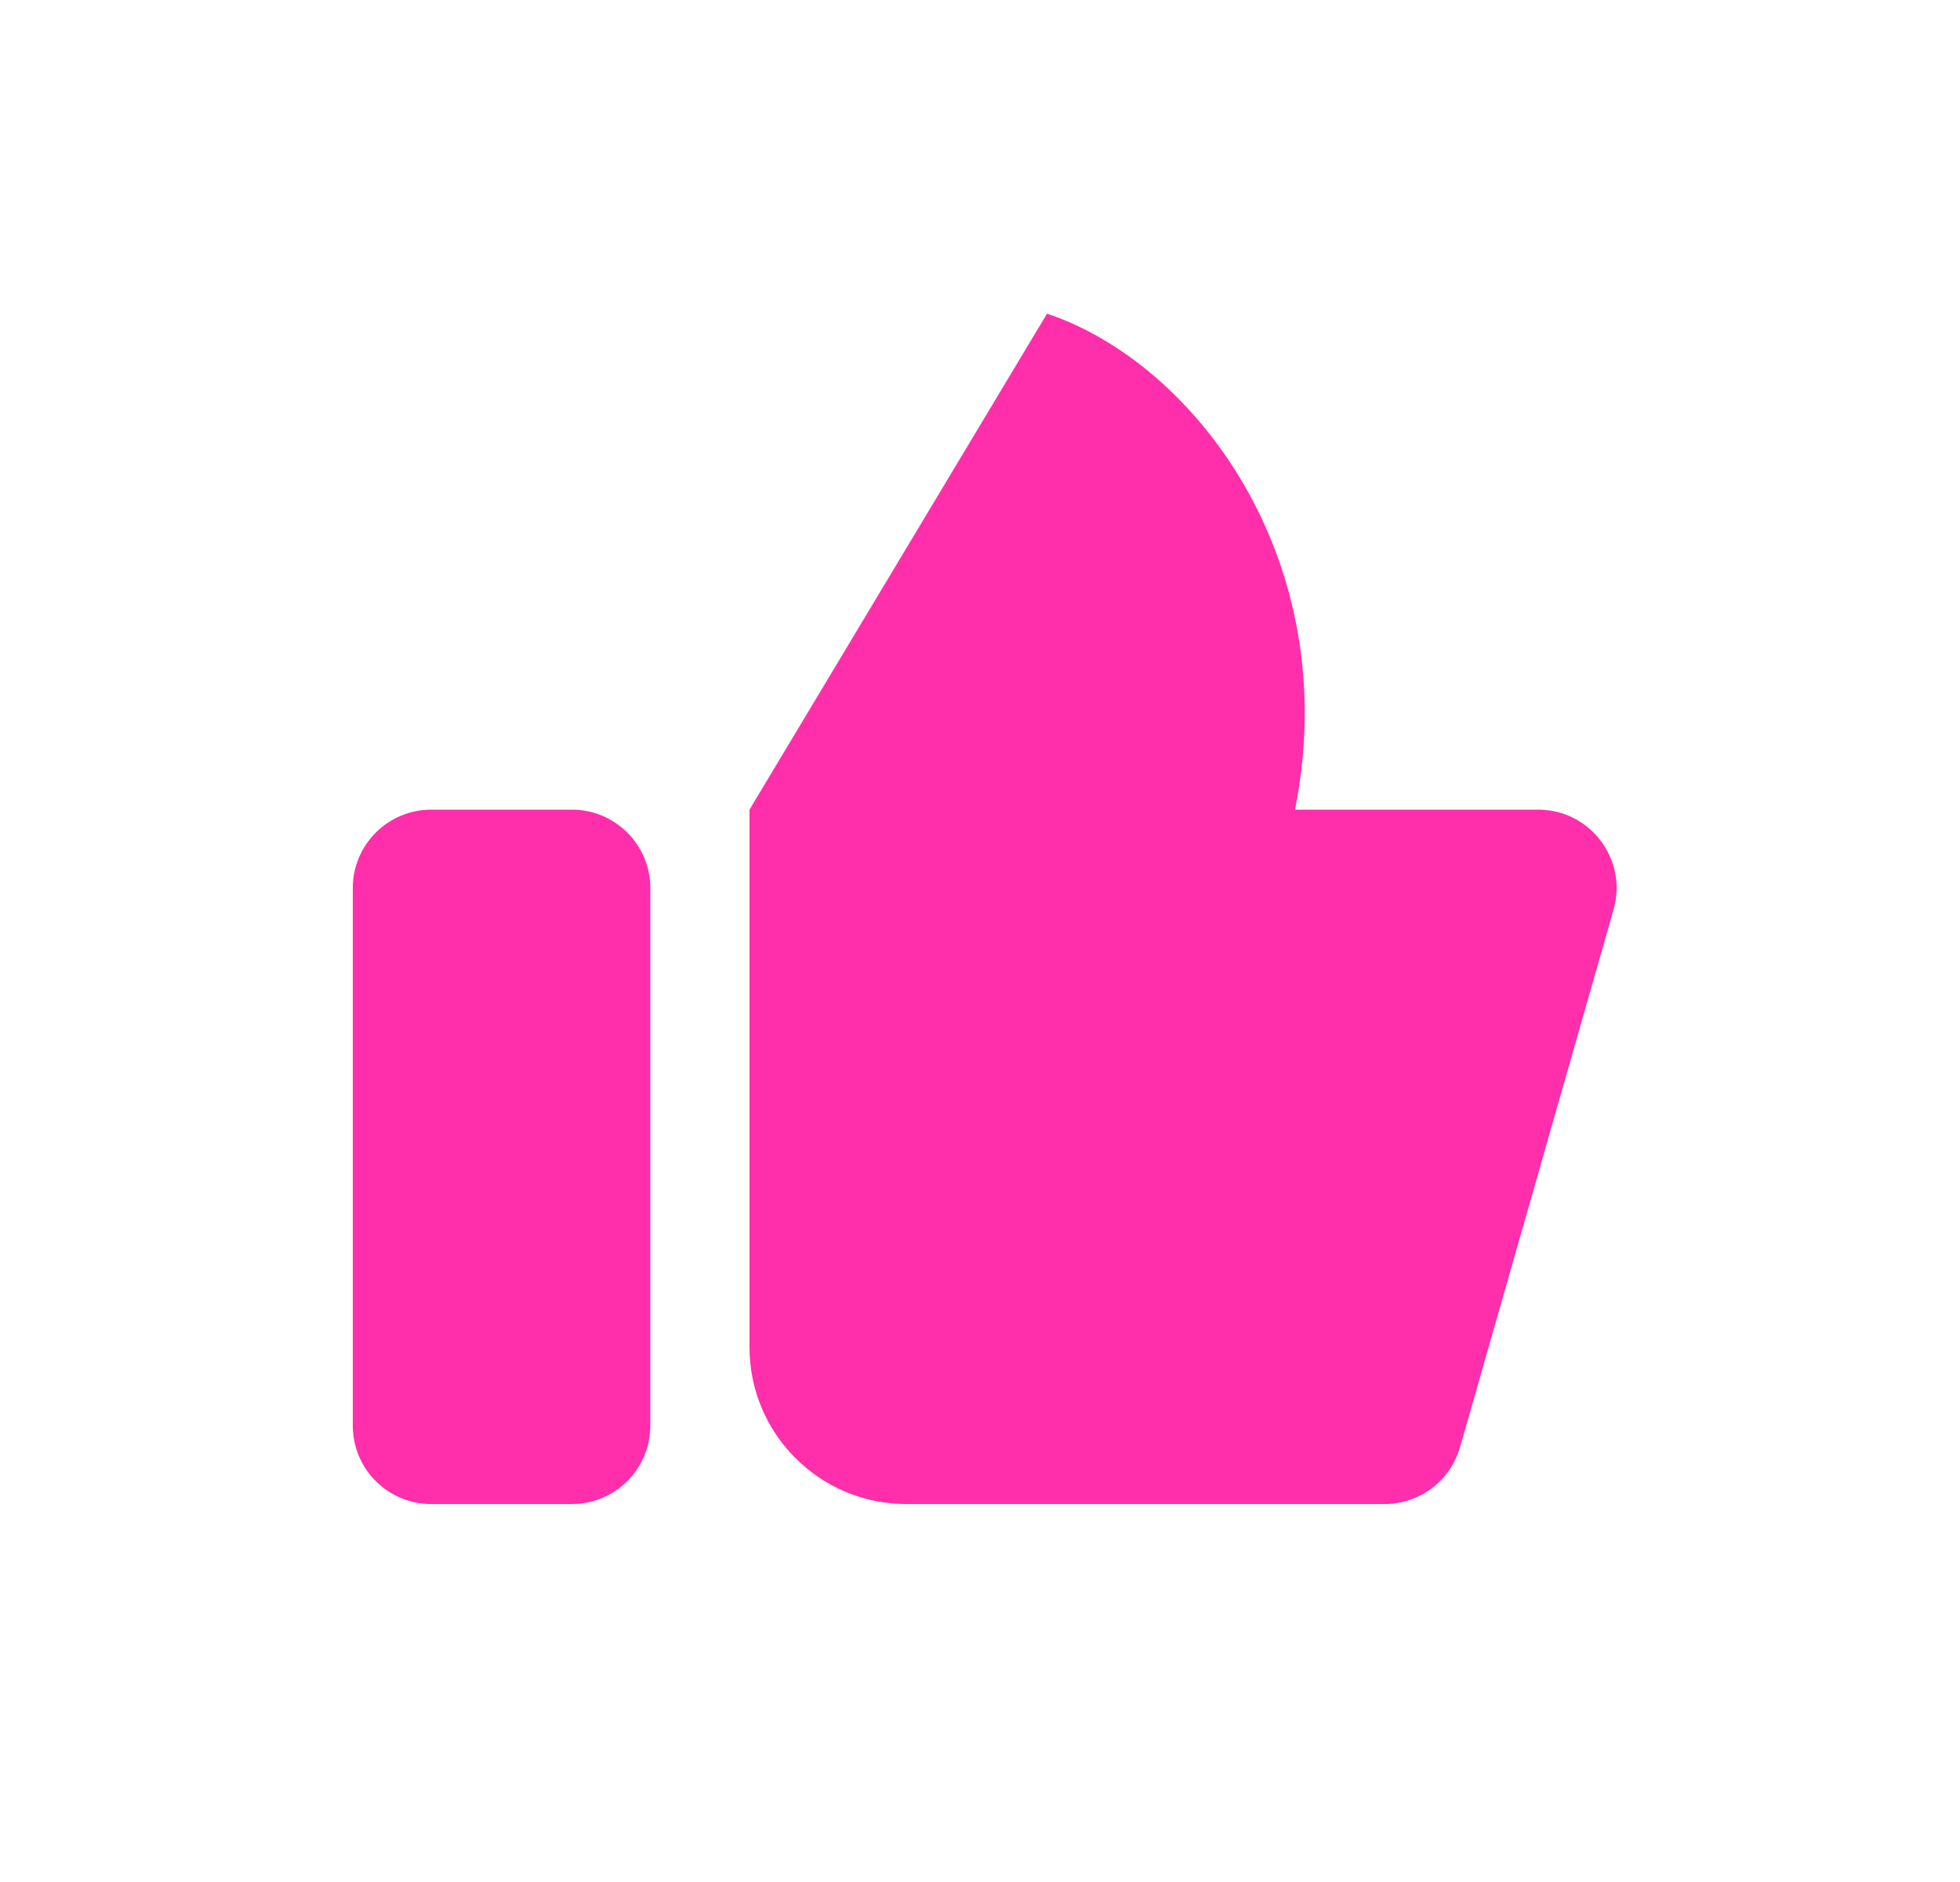
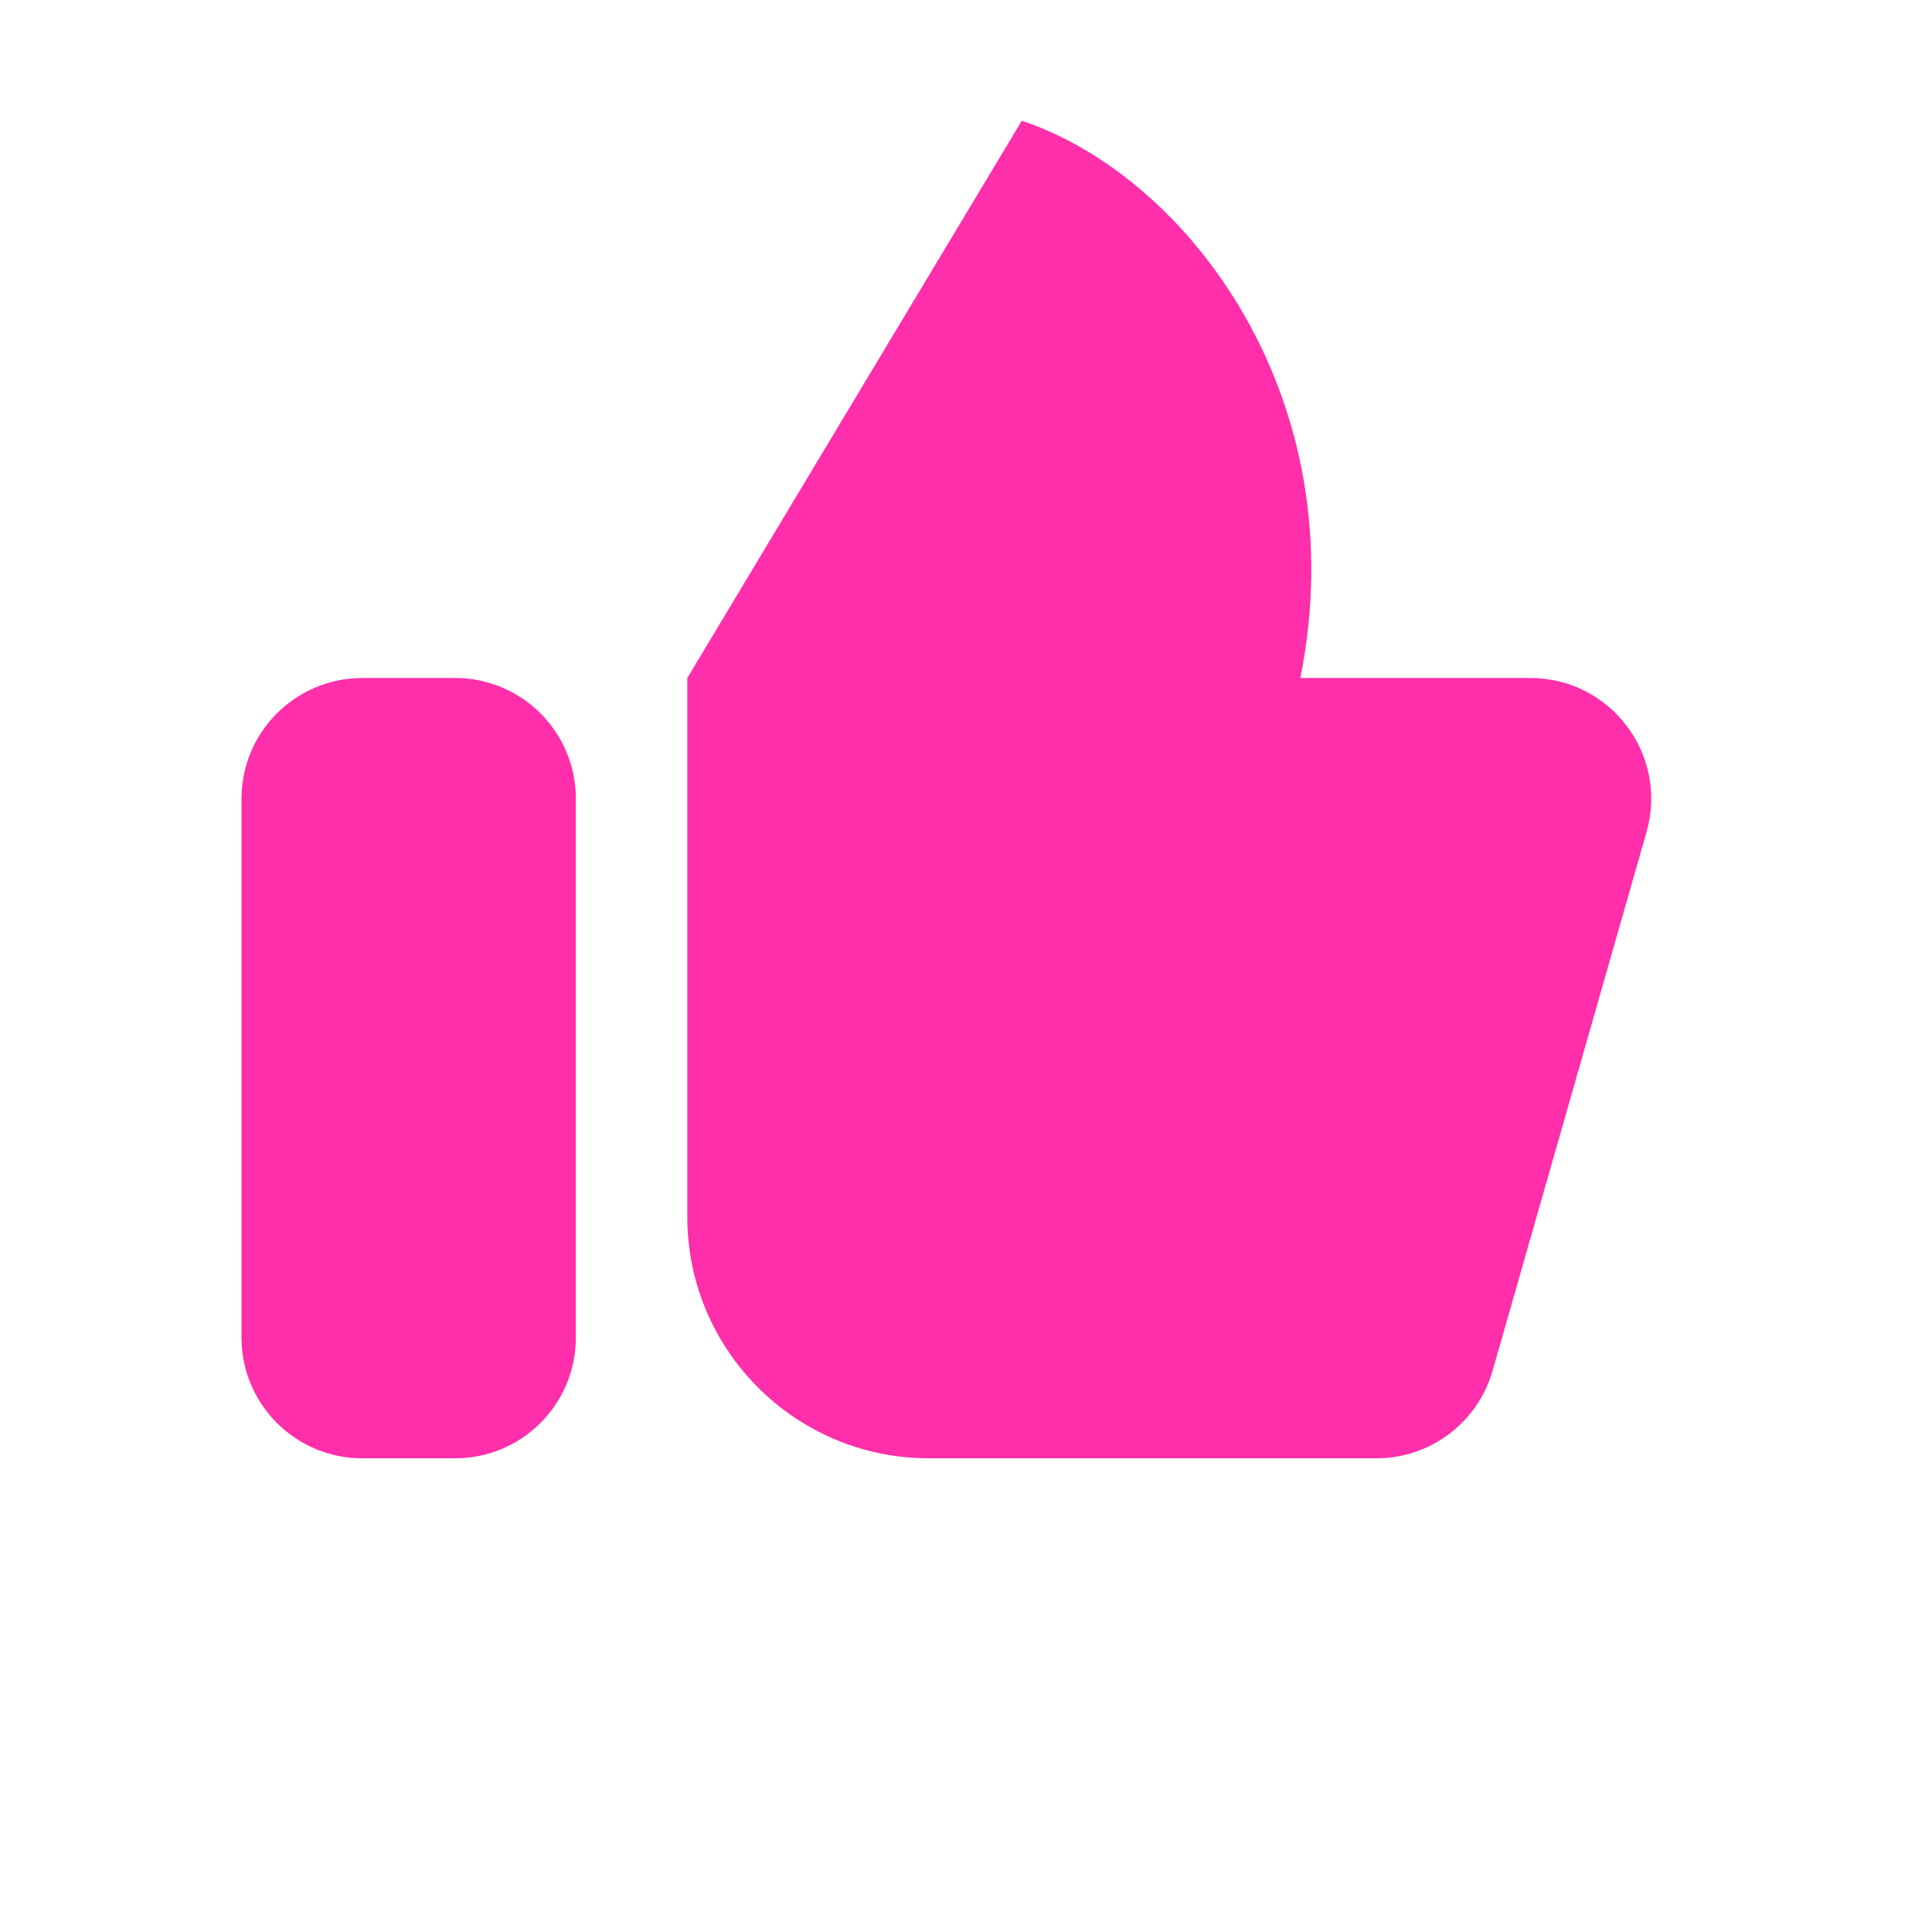
- <svg xmlns="http://www.w3.org/2000/svg" width="25" height="24" viewBox="0 0 25 24" fill="none">
-   <path fill-rule="evenodd" clip-rule="evenodd" d="M9.56 10.325L13.355 4C15.253 4.633 17.151 7.163 16.518 10.325H19.62C20.284 10.325 20.764 10.961 20.581 11.6L18.623 18.455C18.5 18.884 18.108 19.18 17.661 19.18H11.56C10.456 19.18 9.56 18.285 9.56 17.18V10.325ZM5.5 10.325C4.948 10.325 4.5 10.773 4.5 11.325V18.18C4.5 18.733 4.948 19.18 5.5 19.18H7.295C7.847 19.18 8.295 18.733 8.295 18.18V11.325C8.295 10.773 7.847 10.325 7.295 10.325H5.5Z" fill="#FF2EAB" />
+ <svg xmlns="http://www.w3.org/2000/svg" width="16" height="16" viewBox="0 0 16 16" fill="none">
+   <path fill-rule="evenodd" clip-rule="evenodd" d="M5.692 5.615L8.462 1C9.846 1.462 11.231 3.308 10.769 5.615H12.674C13.339 5.615 13.818 6.251 13.636 6.89L12.361 11.352C12.238 11.781 11.846 12.077 11.399 12.077H7.692C6.588 12.077 5.692 11.181 5.692 10.077V5.615ZM3 5.615C2.448 5.615 2 6.063 2 6.615V11.077C2 11.629 2.448 12.077 3 12.077H3.769C4.322 12.077 4.769 11.629 4.769 11.077V6.615C4.769 6.063 4.322 5.615 3.769 5.615H3Z" fill="#FF2EAB" />
</svg>
